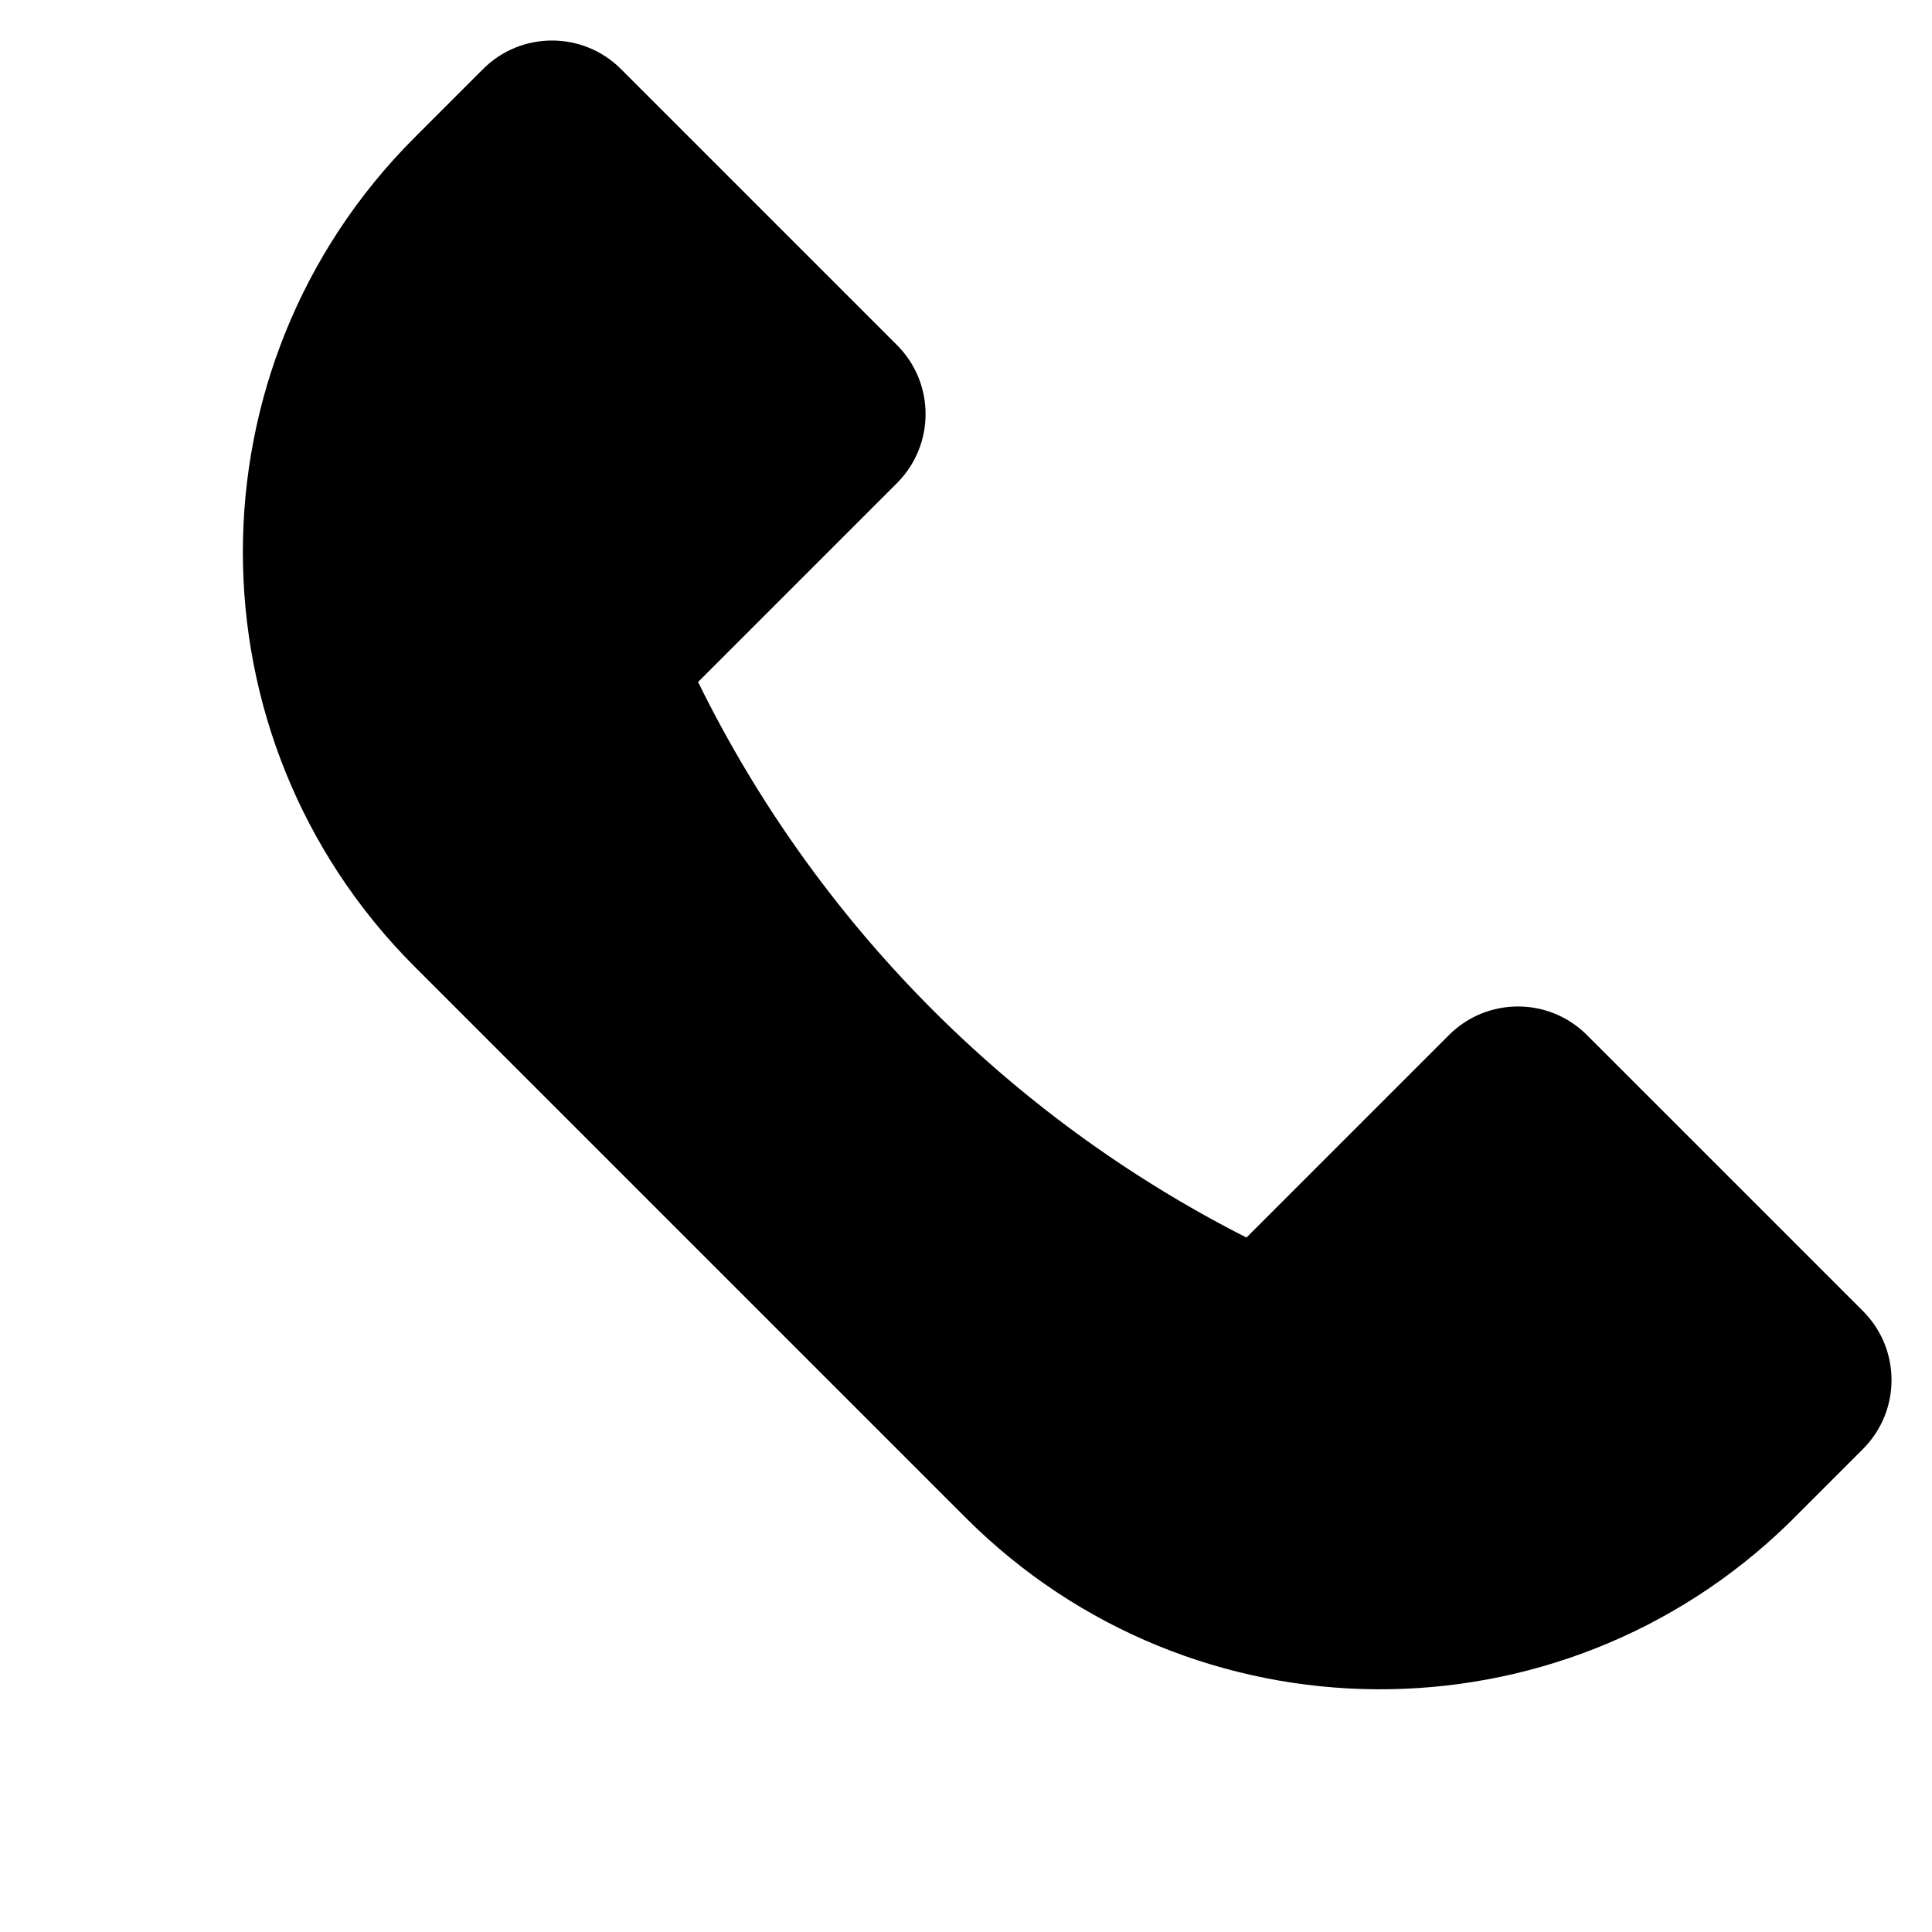
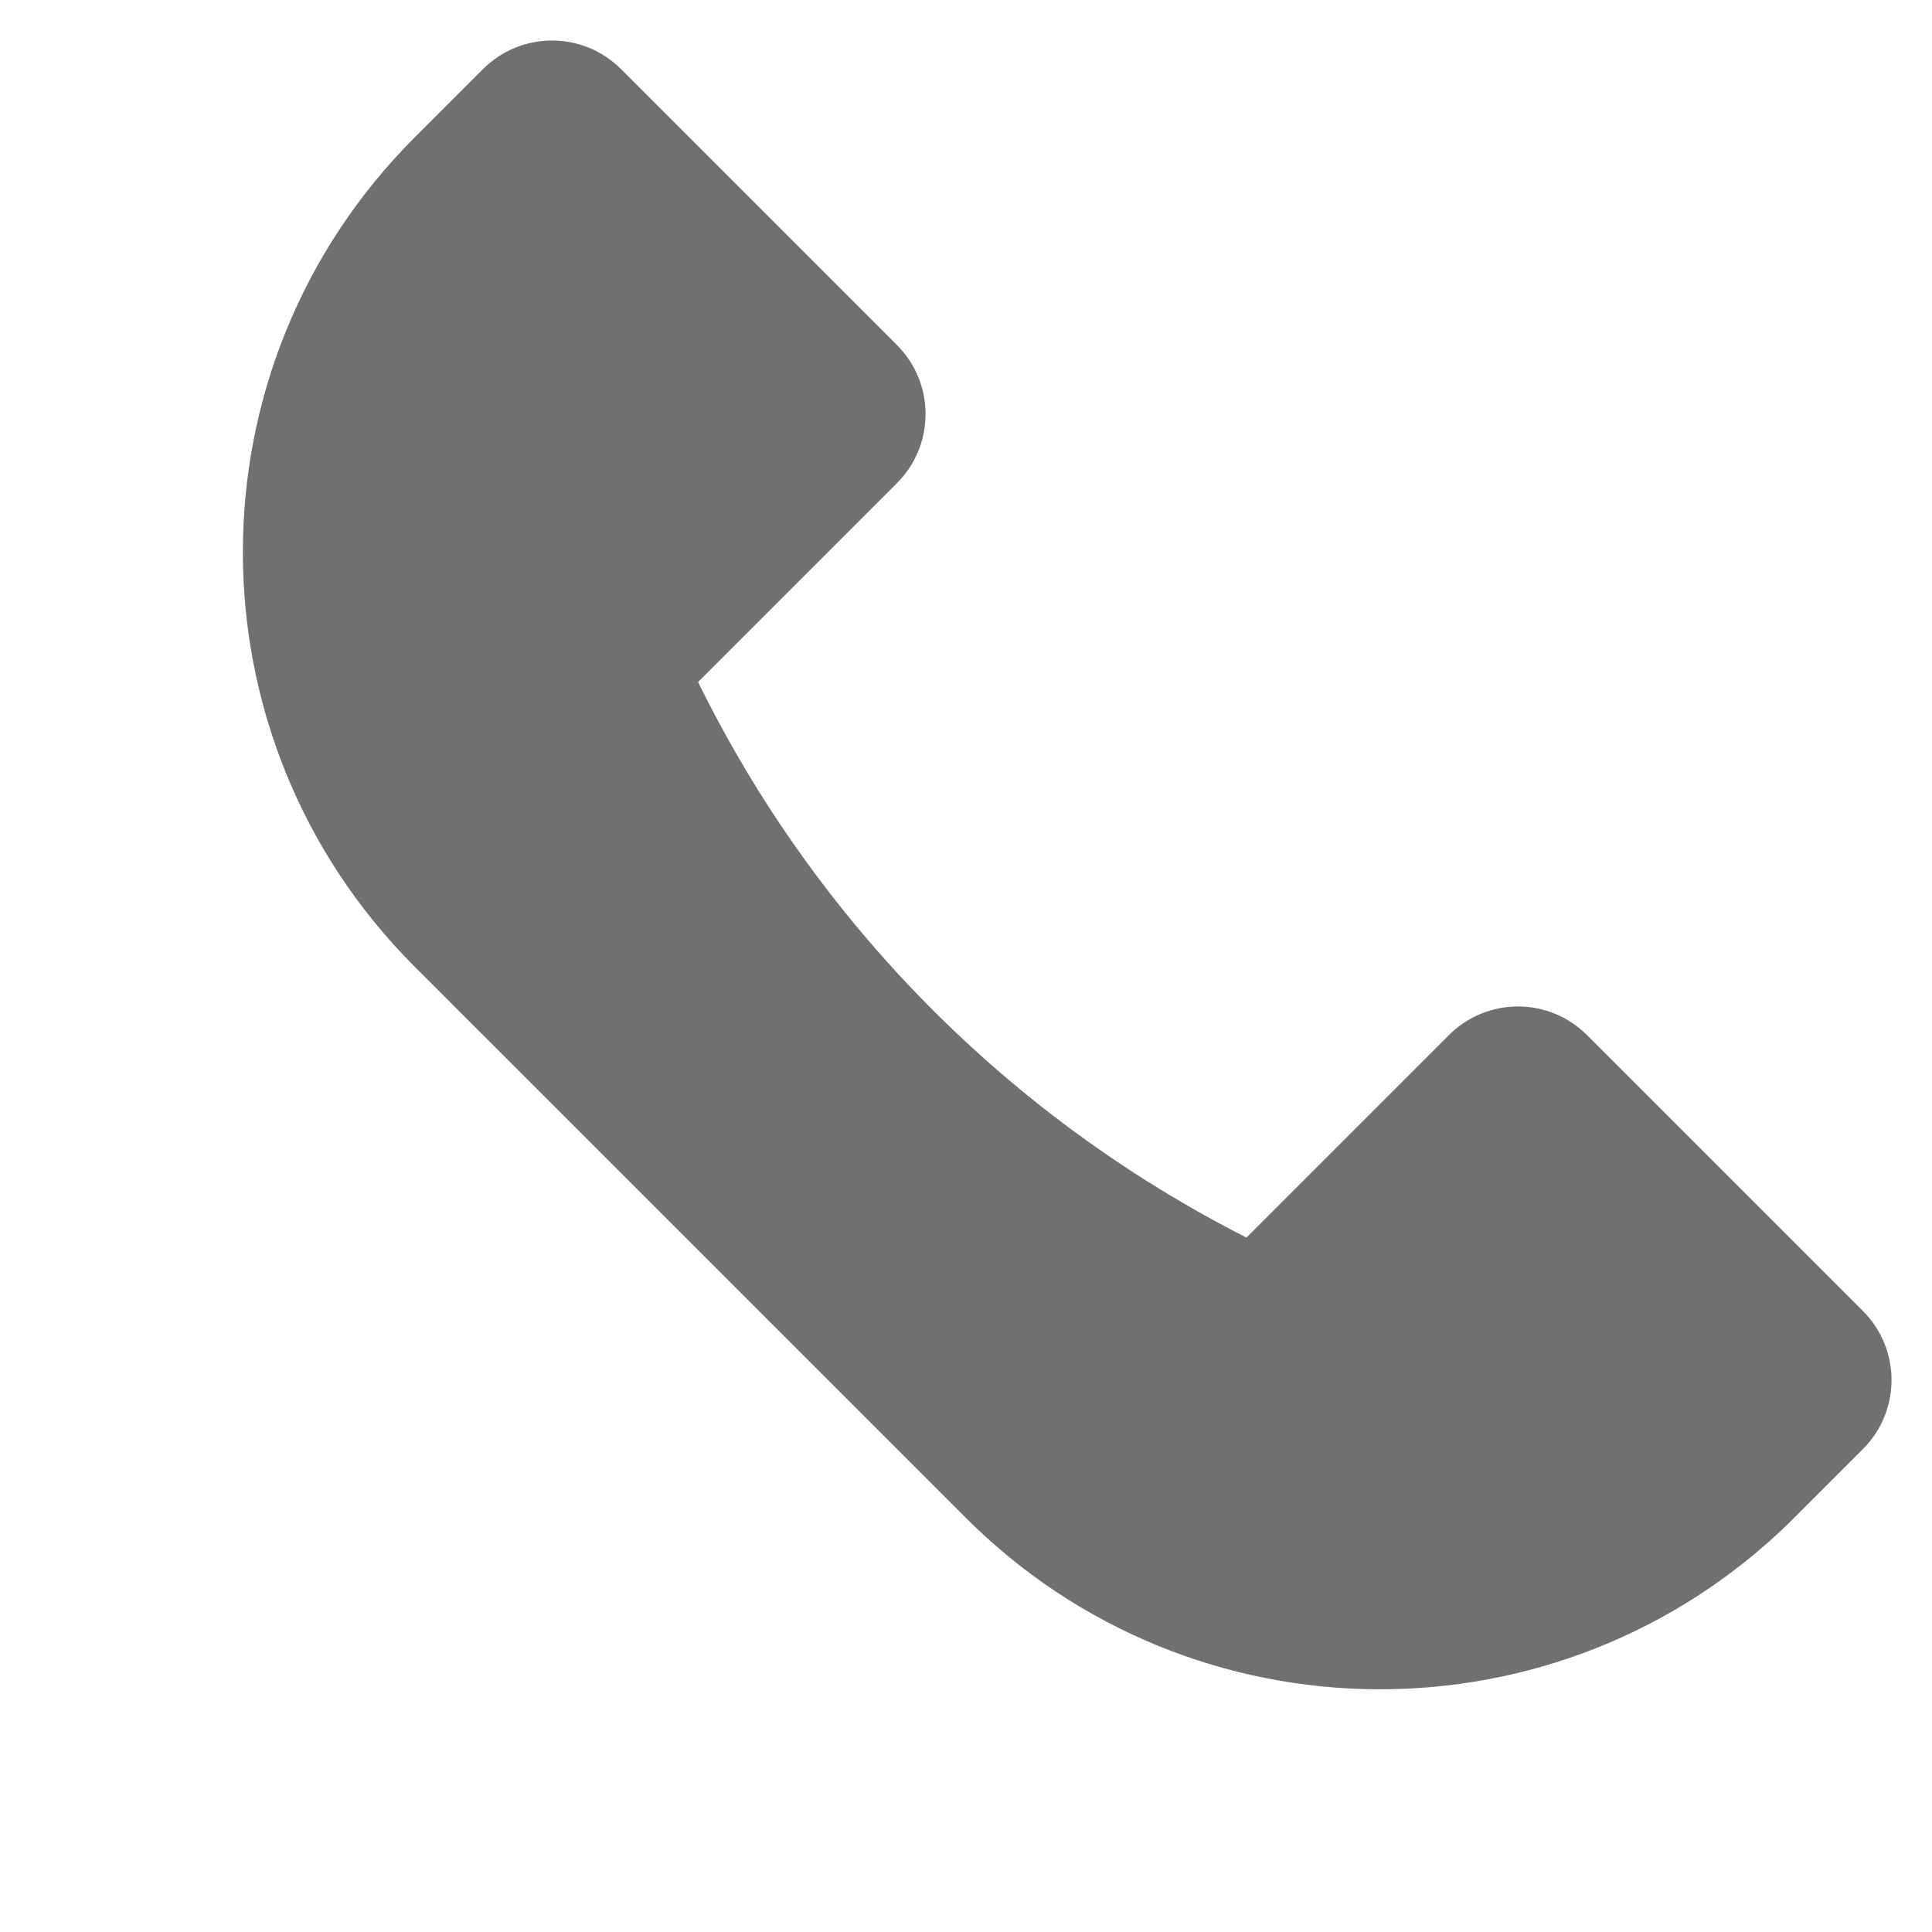
<svg xmlns="http://www.w3.org/2000/svg" width="19.8" height="19.8" viewBox="0 0 19.8 19.8">
-   <path data-name="Union 48" d="M15 8a1 1 0 0 1-1-1V4.117a12.632 12.632 0 0 0-8-.052V7a1 1 0 0 1-1 1H1a1 1 0 0 1-1-1V5.926A6.006 6.006 0 0 1 6 0h8a6.008 6.008 0 0 1 6 6v1a1 1 0 0 1-1 1z" transform="rotate(-135 11.172 6.971)" />
+   <path data-name="Union 48" d="M15 8a1 1 0 0 1-1-1V4.117a12.632 12.632 0 0 0-8-.052V7a1 1 0 0 1-1 1H1a1 1 0 0 1-1-1V5.926A6.006 6.006 0 0 1 6 0h8a6.008 6.008 0 0 1 6 6v1a1 1 0 0 1-1 1z" transform="rotate(-135 11.172 6.971)" style="fill:#333;opacity: 0.7" />
</svg>
